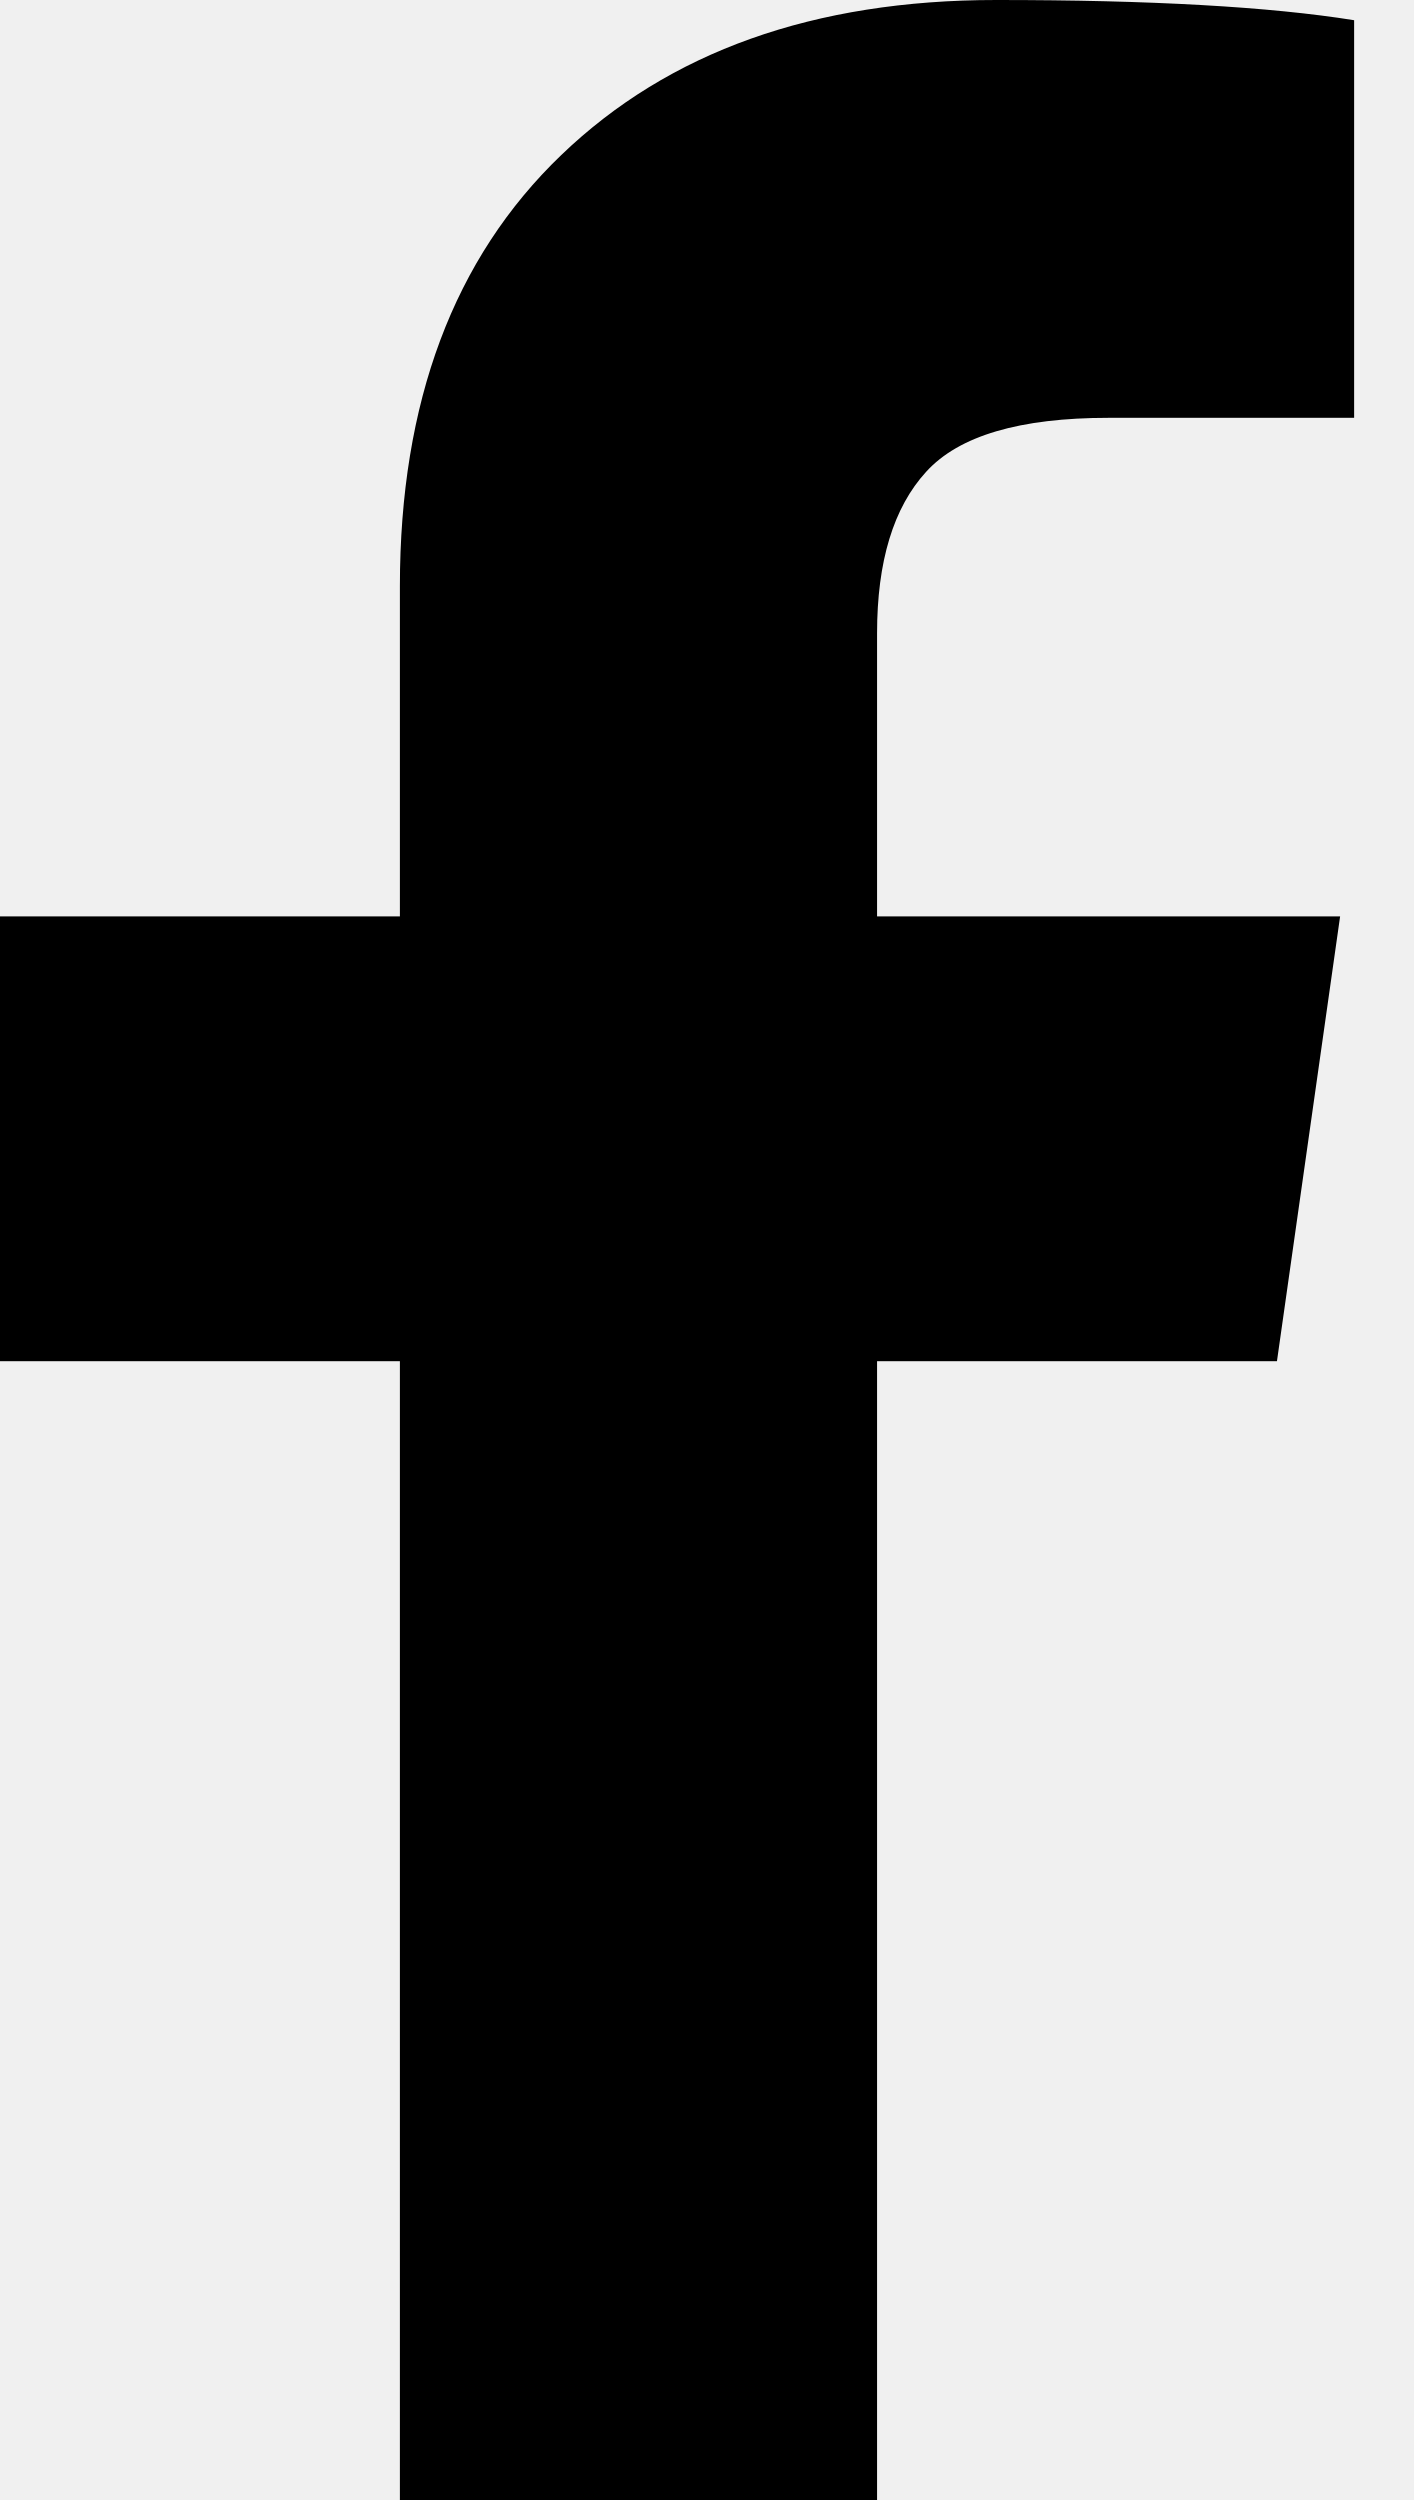
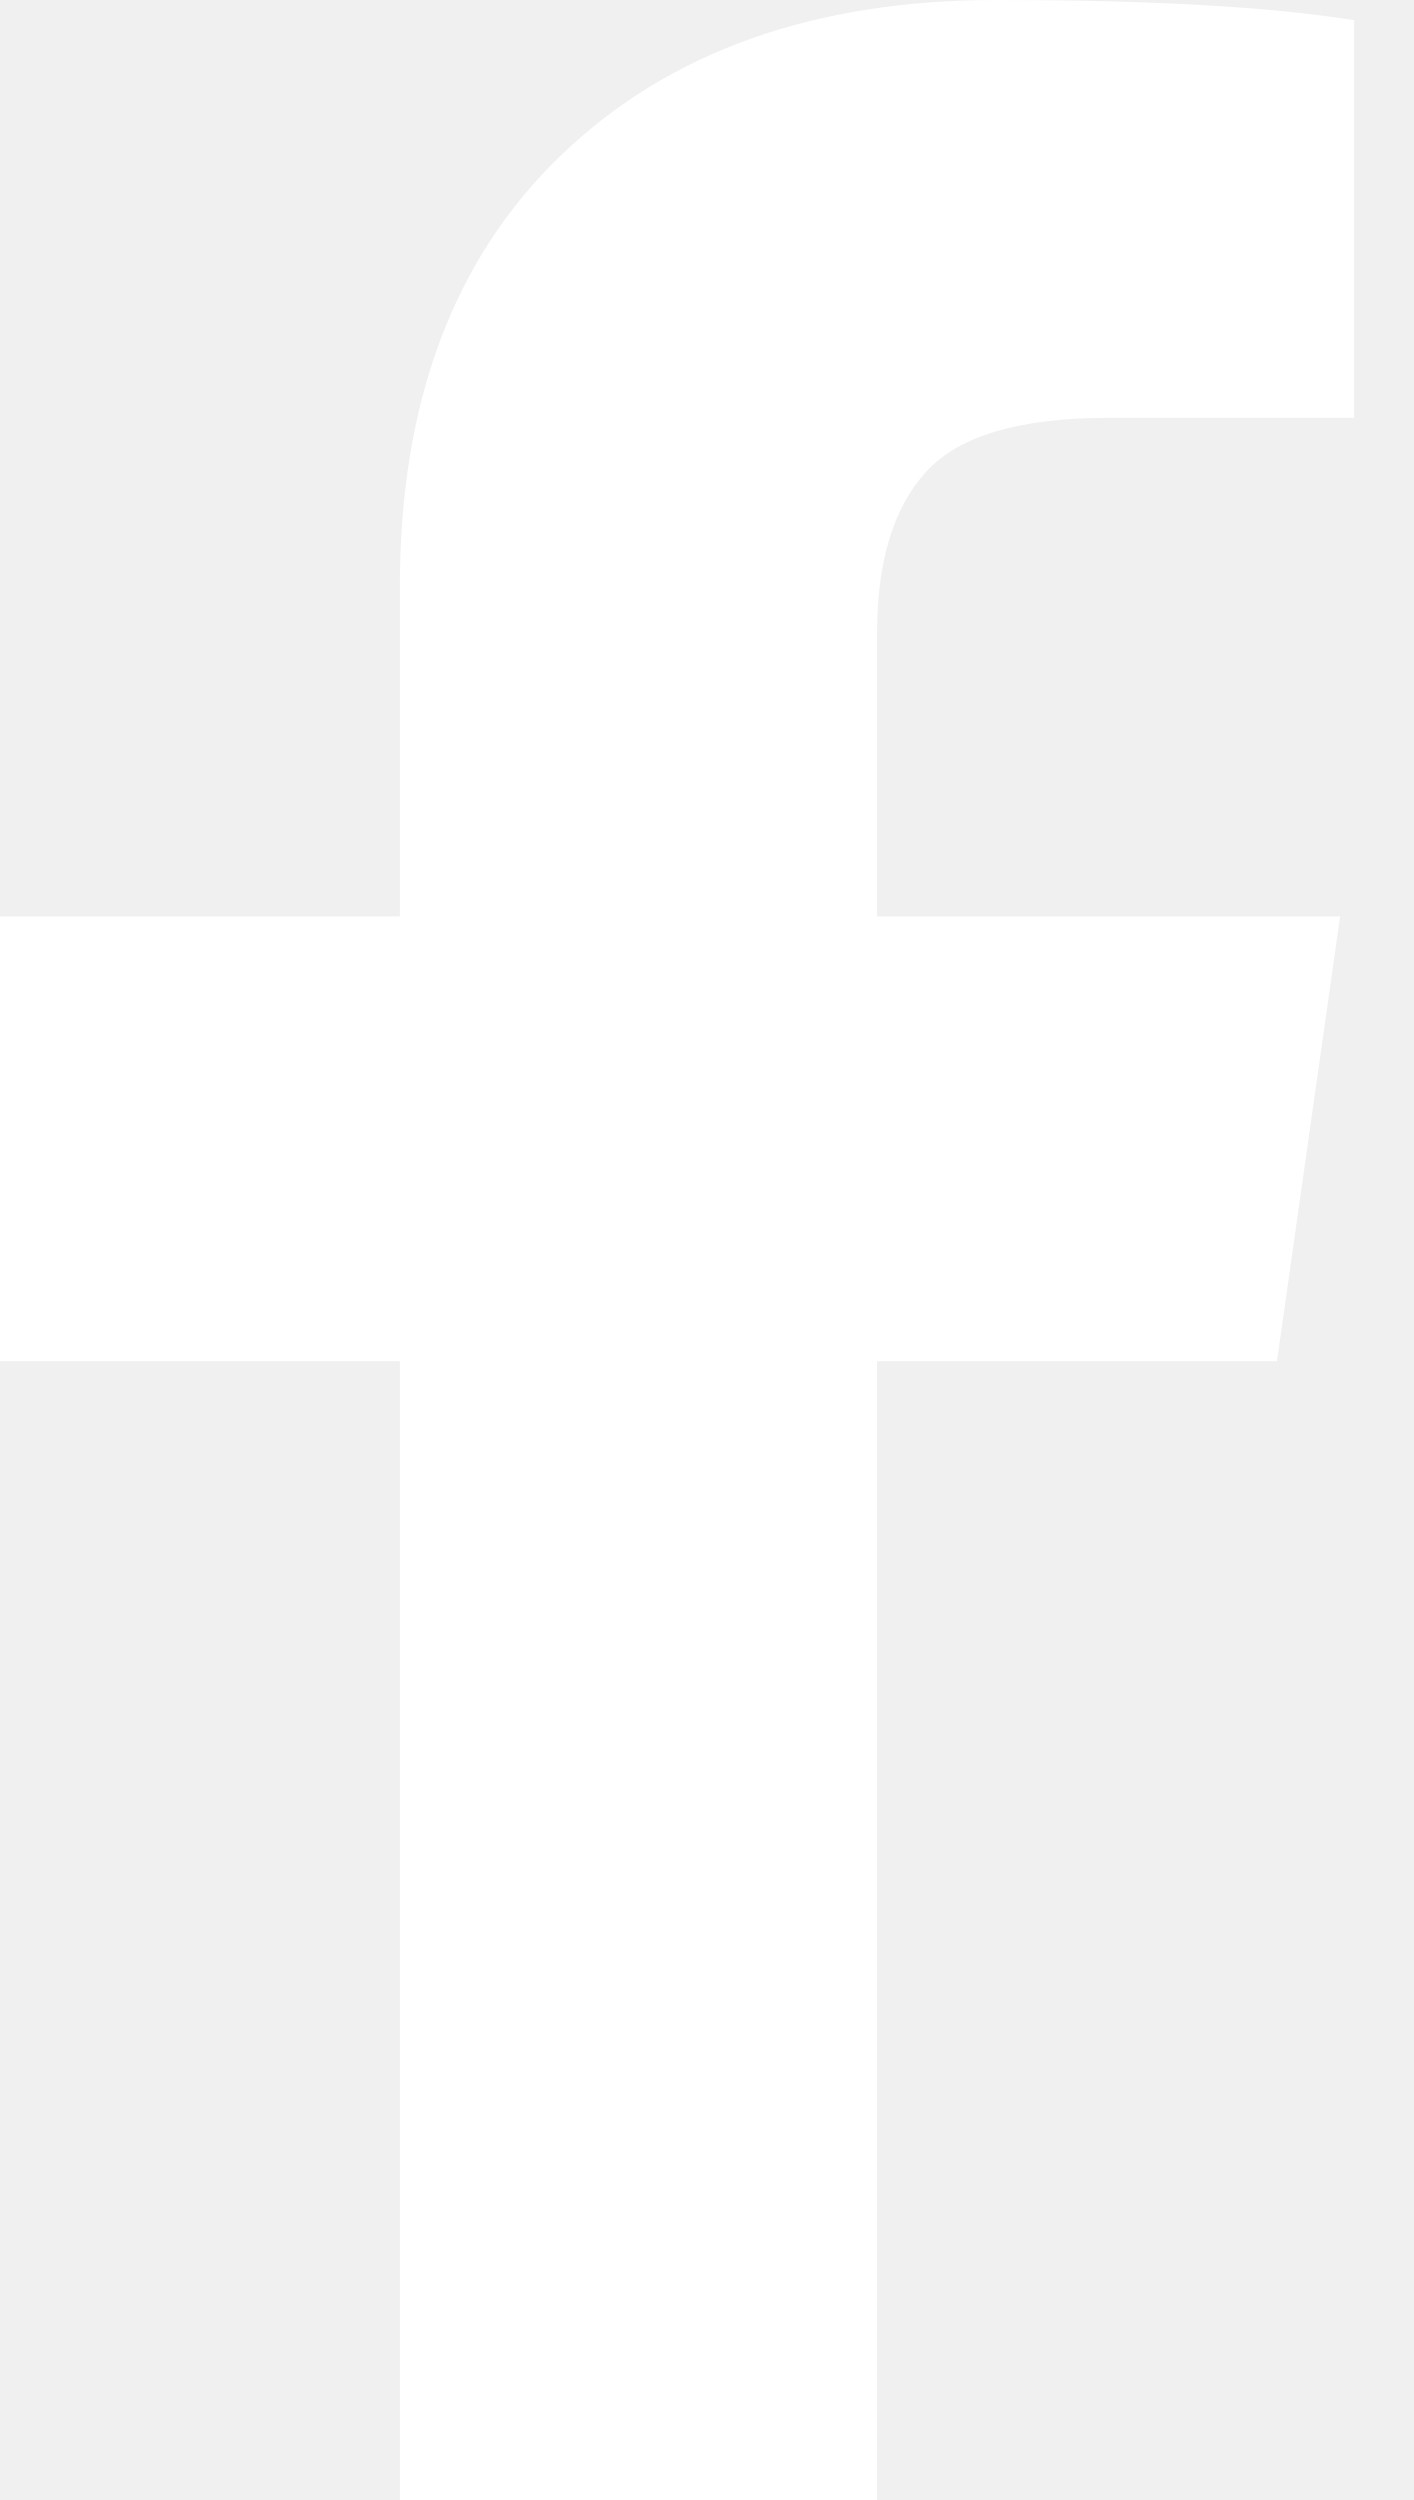
<svg xmlns="http://www.w3.org/2000/svg" width="13px" height="23px" viewBox="0 0 13 23" version="1.1">
  <g id="Symbols" stroke="none" stroke-width="1" fill="none" fill-rule="evenodd">
-     <g id="footer" transform="translate(-941, -184)" fill="#000000" fill-rule="nonzero">
+     <g id="footer" transform="translate(-941, -184)" fill="#ffffff" fill-rule="nonzero">
      <g id="social">
        <g transform="translate(882, 183)">
          <g id="facebook" transform="translate(59, 1)">
            <path d="M12.458,0.186 L12.458,3.844 L10.199,3.844 C9.381,3.844 8.822,4.009 8.521,4.34 C8.219,4.67 8.069,5.166 8.069,5.827 L8.069,8.431 L12.329,8.431 L11.748,12.523 L8.069,12.523 L8.069,23 L3.679,23 L3.679,12.523 L0,12.523 L0,8.431 L3.679,8.431 L3.679,5.394 C3.679,3.699 4.174,2.376 5.164,1.426 C6.154,0.475 7.488,-3.67081827e-16 9.166,0 C10.586,0 11.684,0.062 12.458,0.186 Z" id="Path" />
          </g>
        </g>
      </g>
    </g>
  </g>
</svg>
